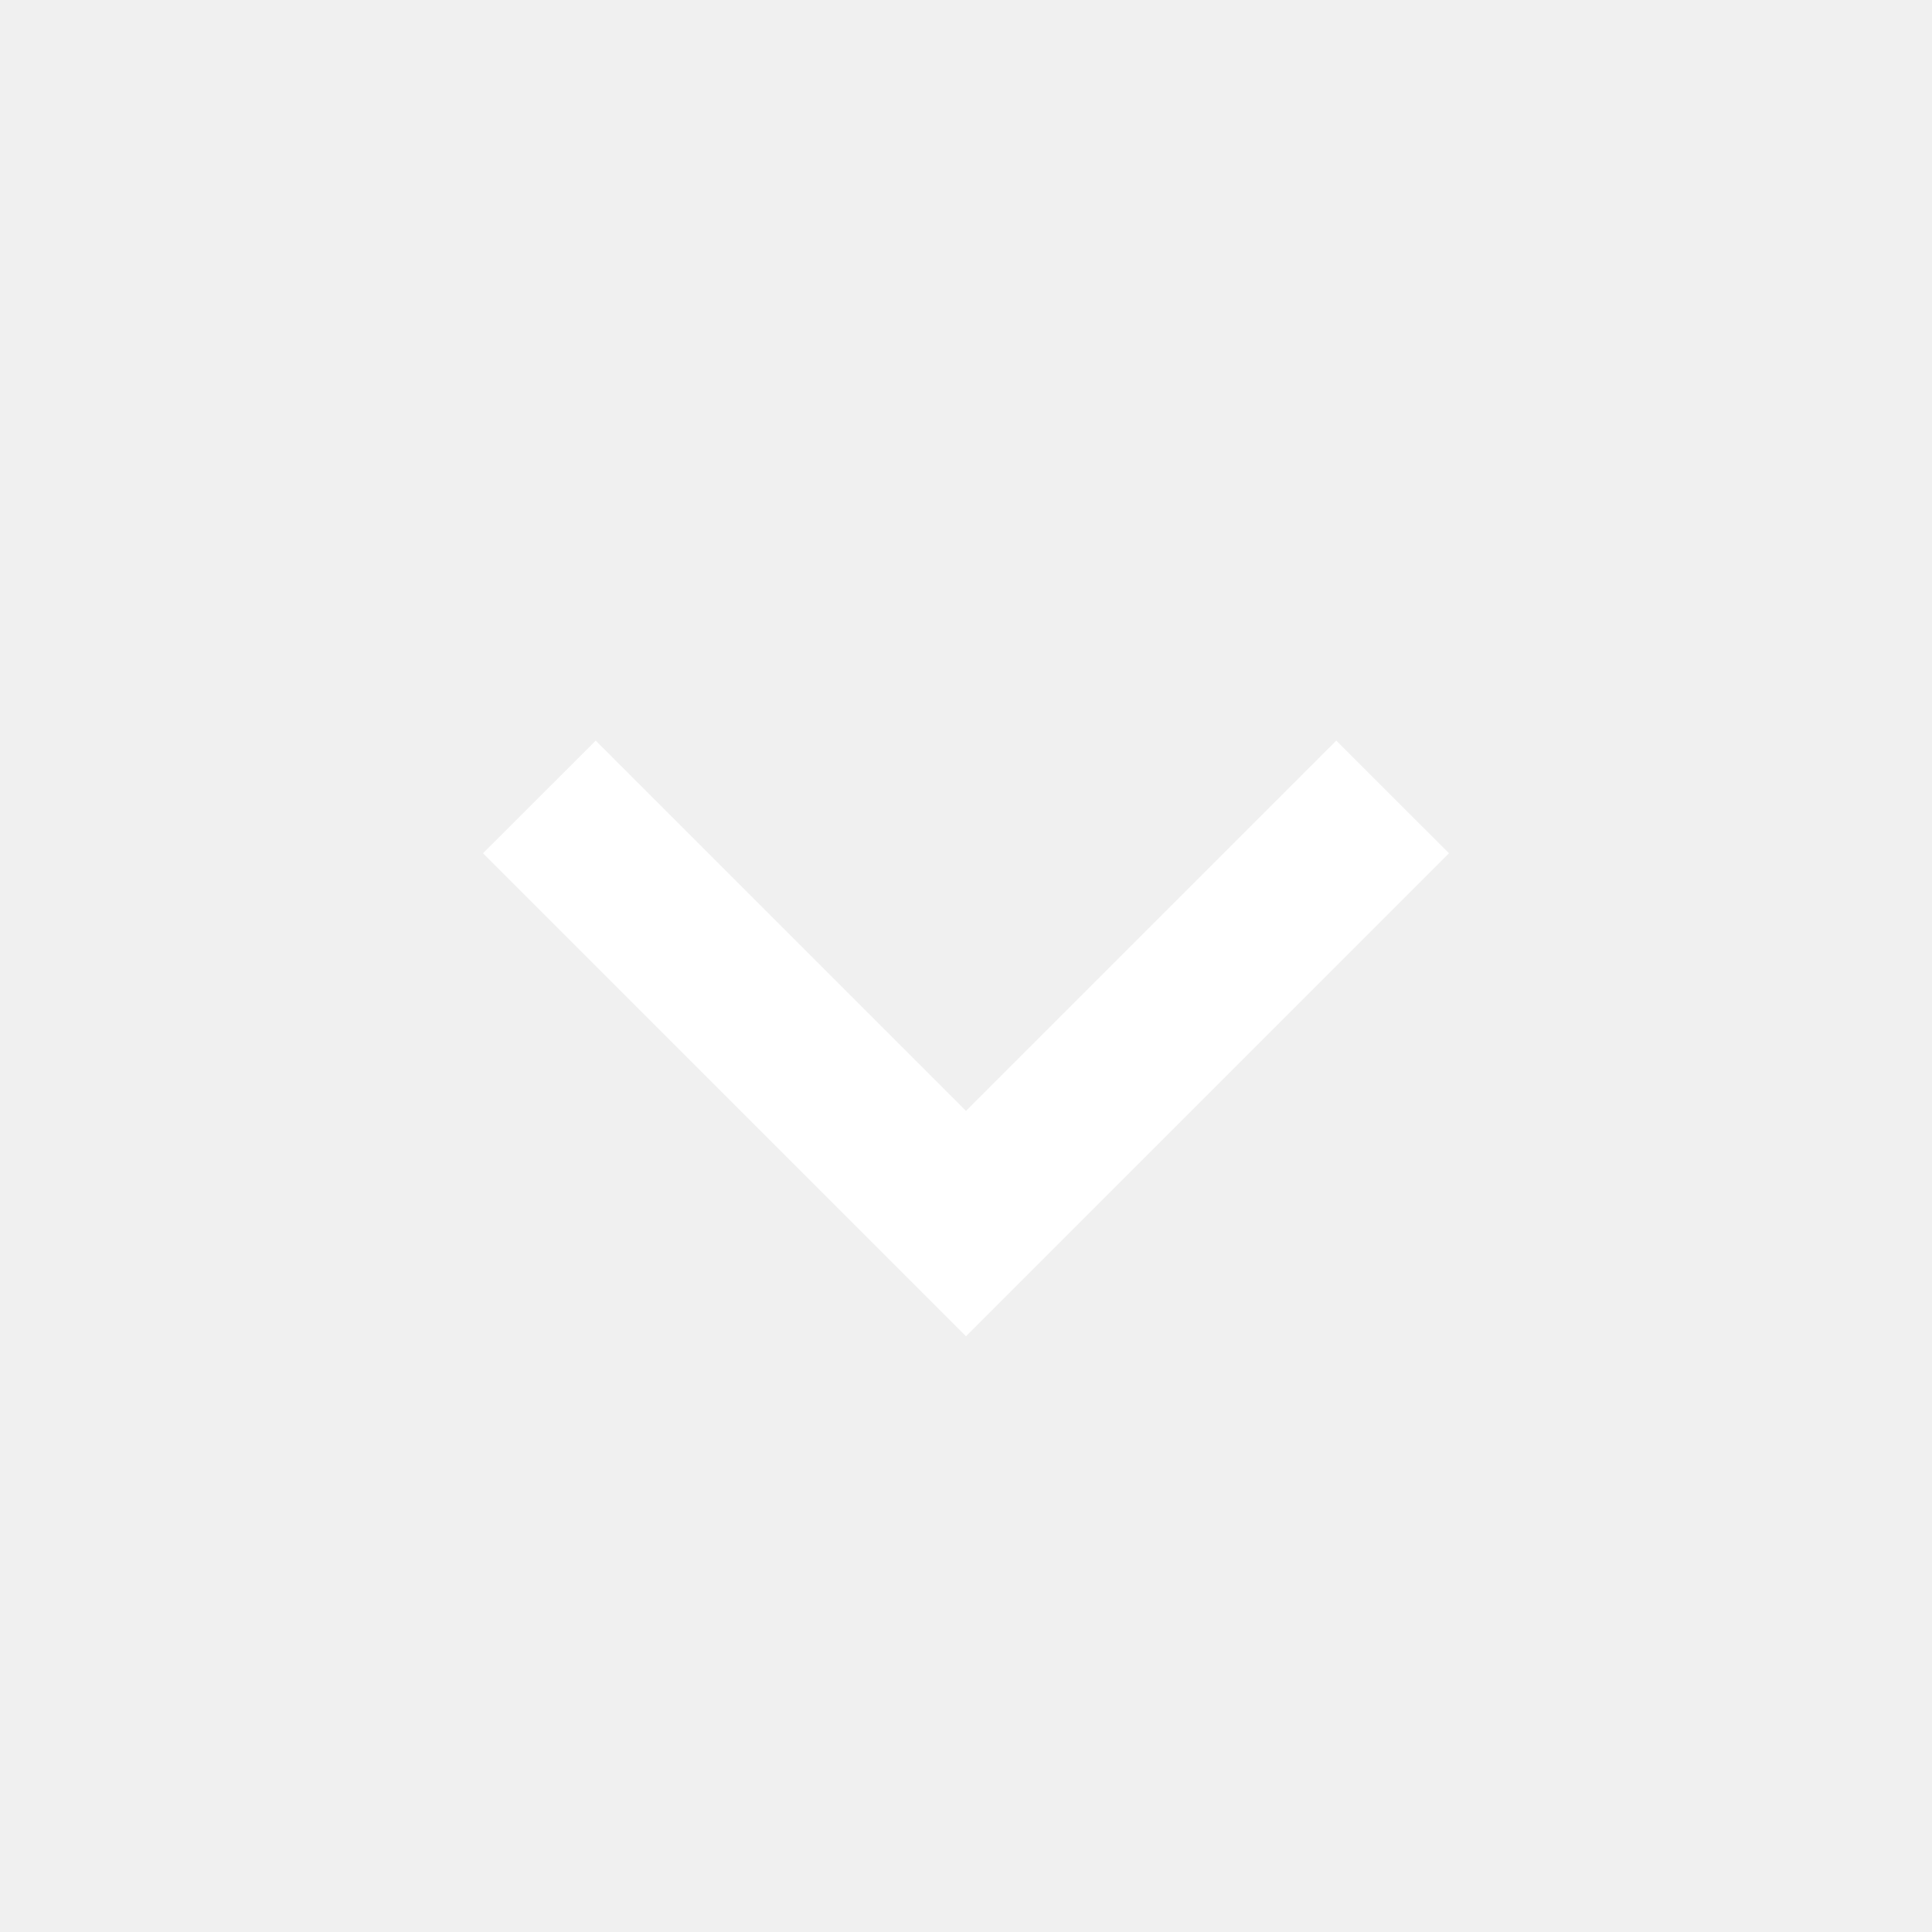
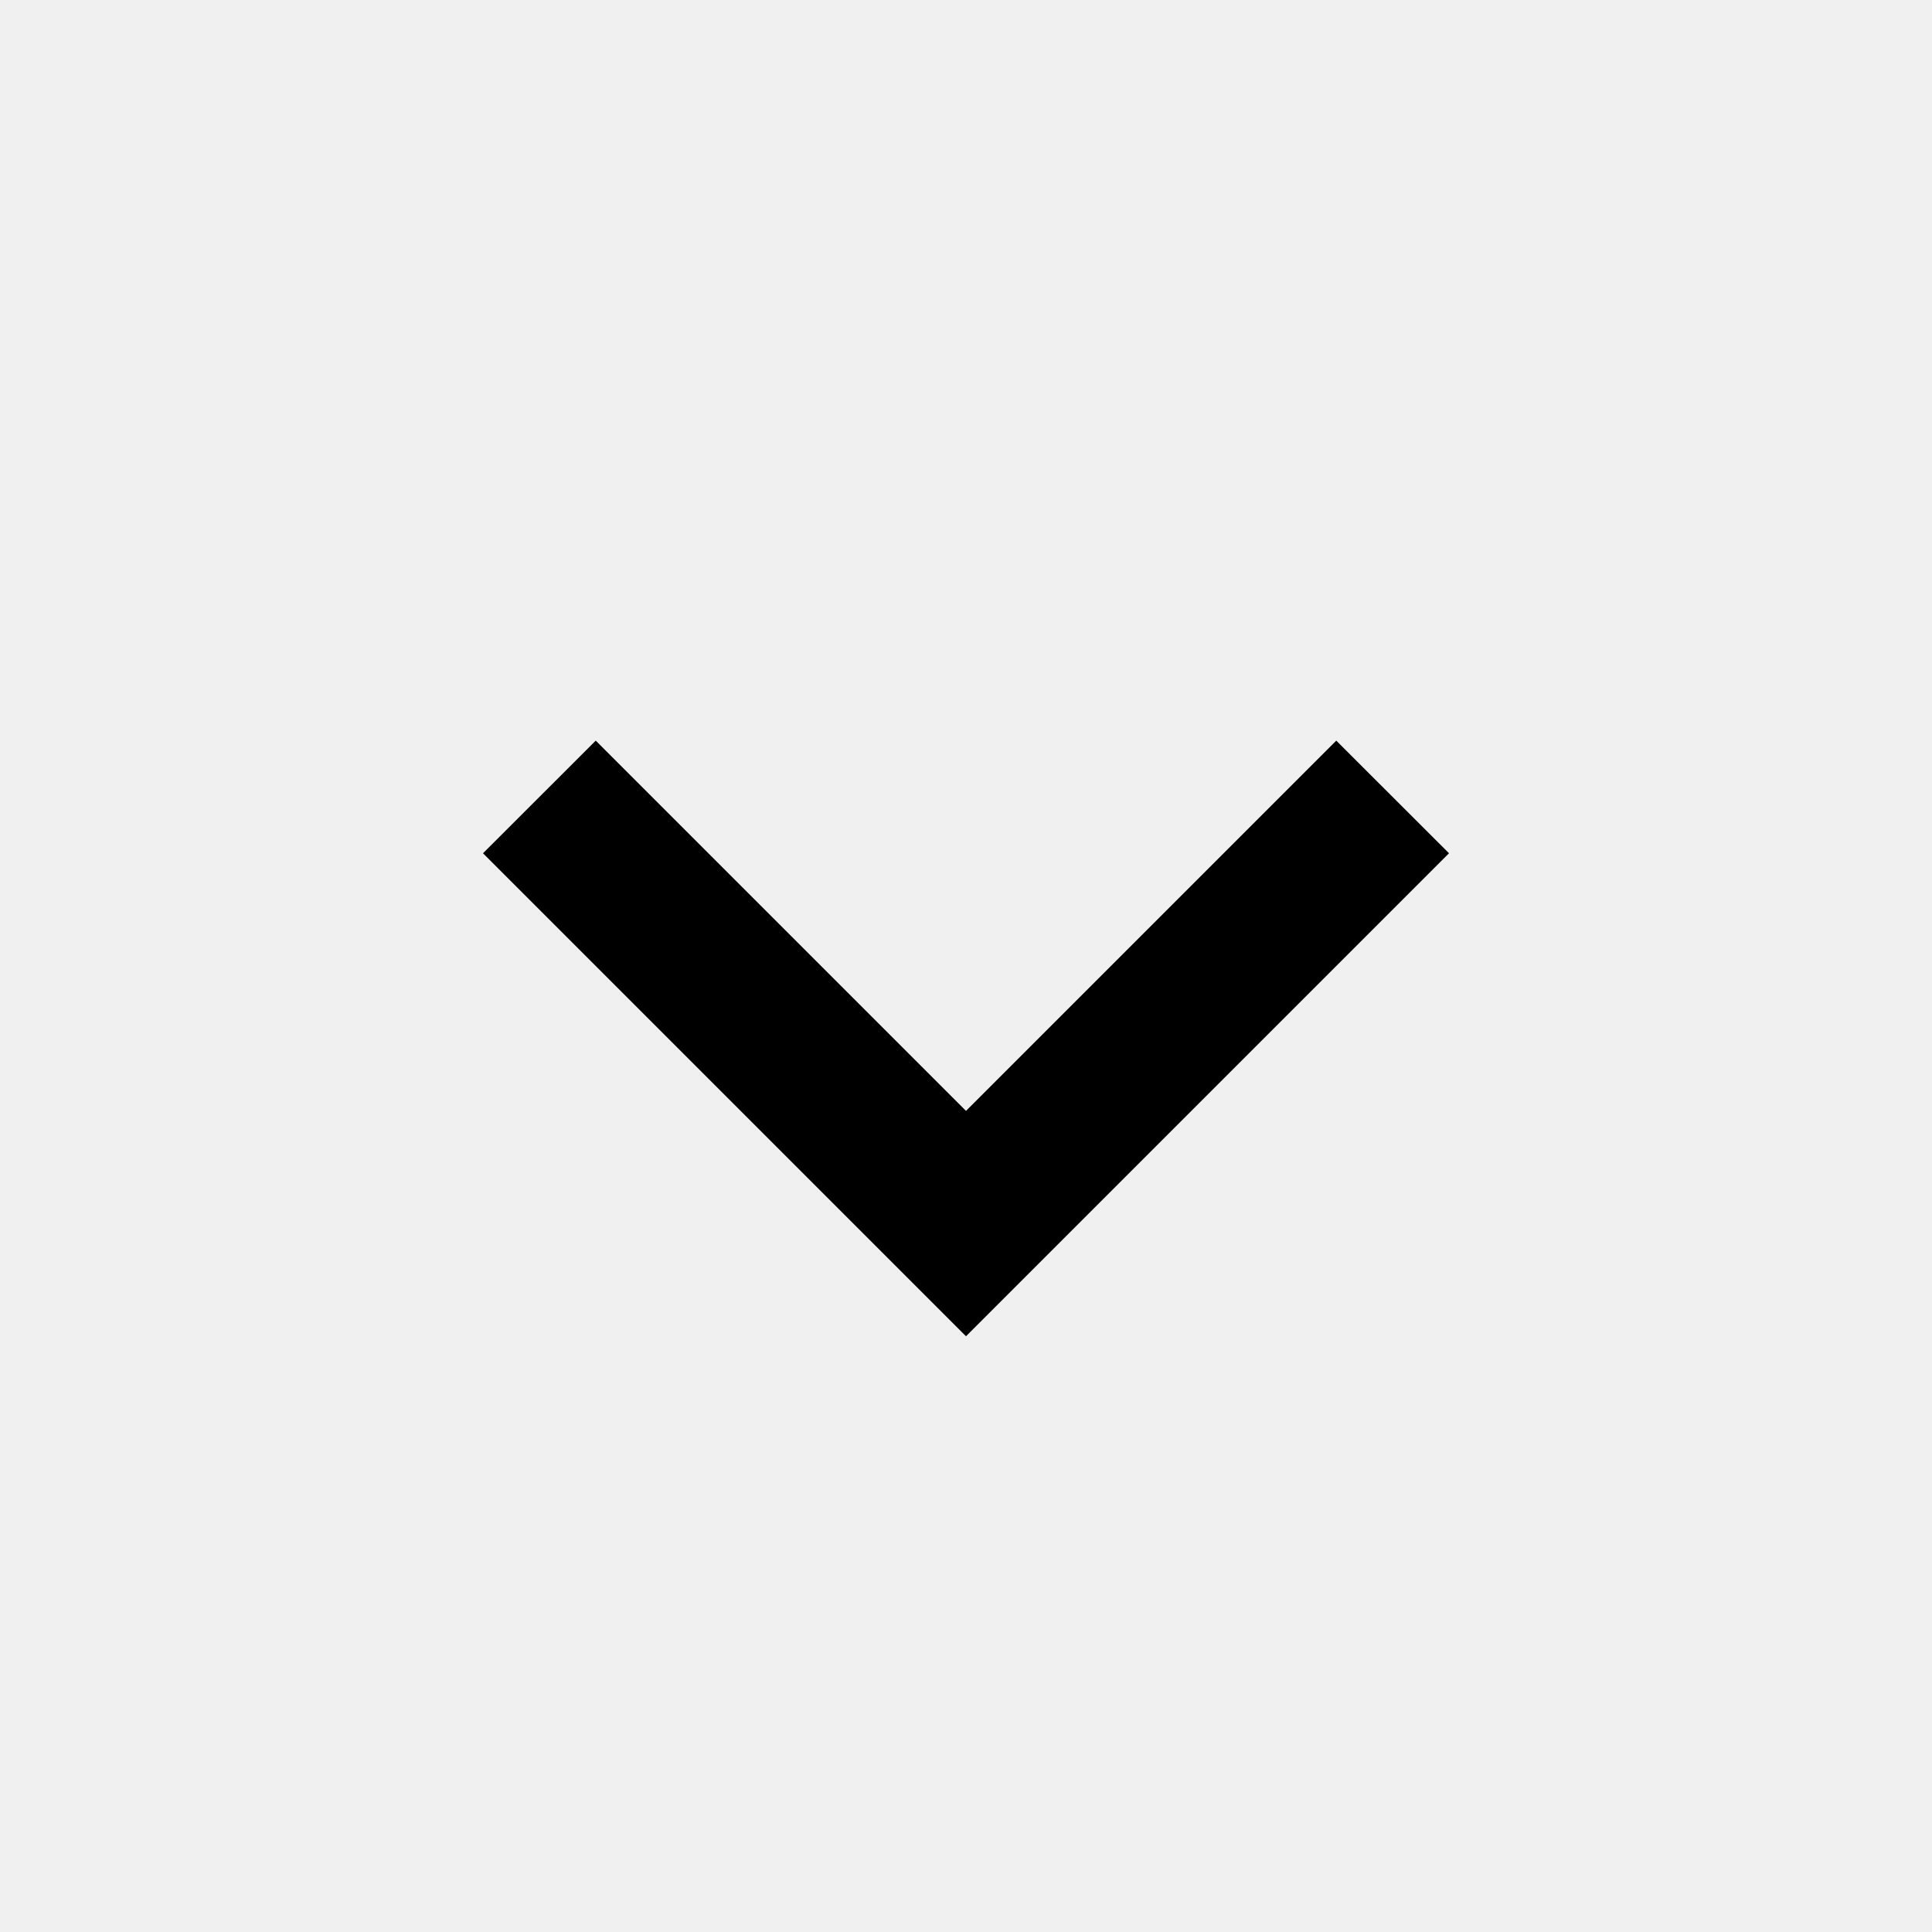
<svg xmlns="http://www.w3.org/2000/svg" width="20" height="20" viewBox="0 0 20 20" fill="none">
-   <path d="M10 13.833L5 8.833L6.167 7.667L10 11.5L13.833 7.667L15 8.833L10 13.833Z" fill="white" />
+   <path d="M10 13.833L5 8.833L6.167 7.667L10 11.5L13.833 7.667L15 8.833L10 13.833Z" fill="currentColor" />
</svg>
